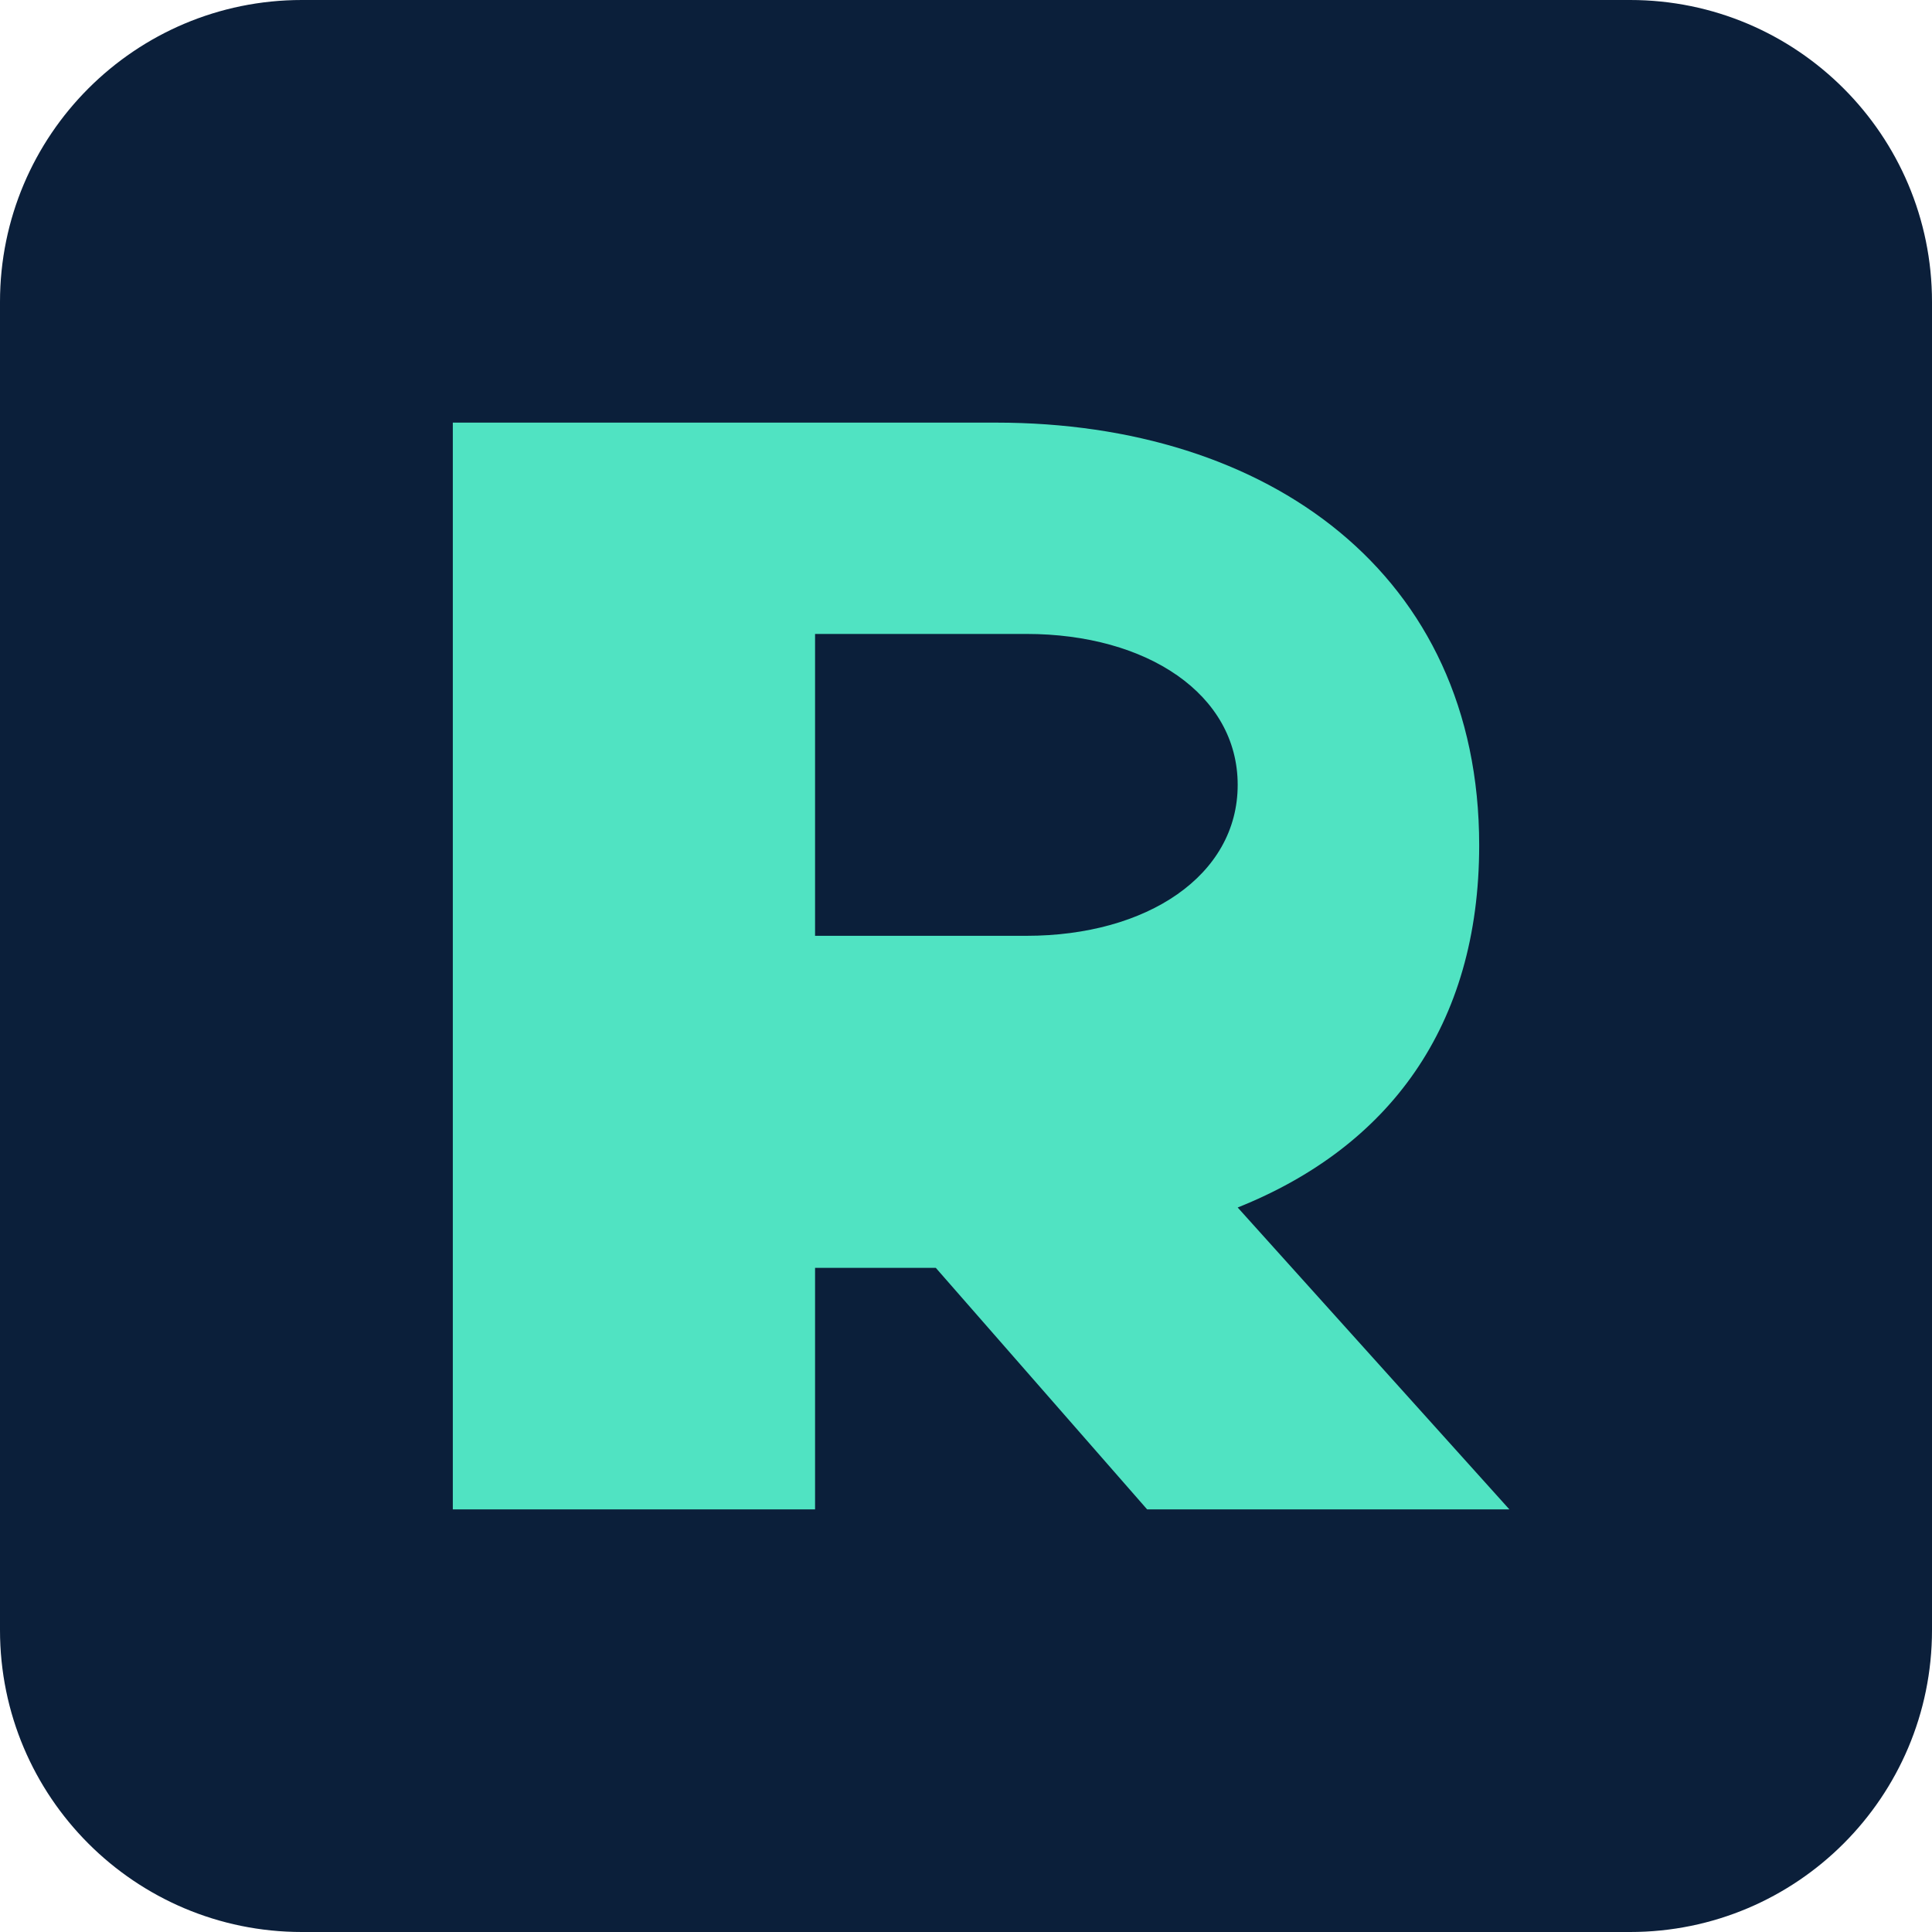
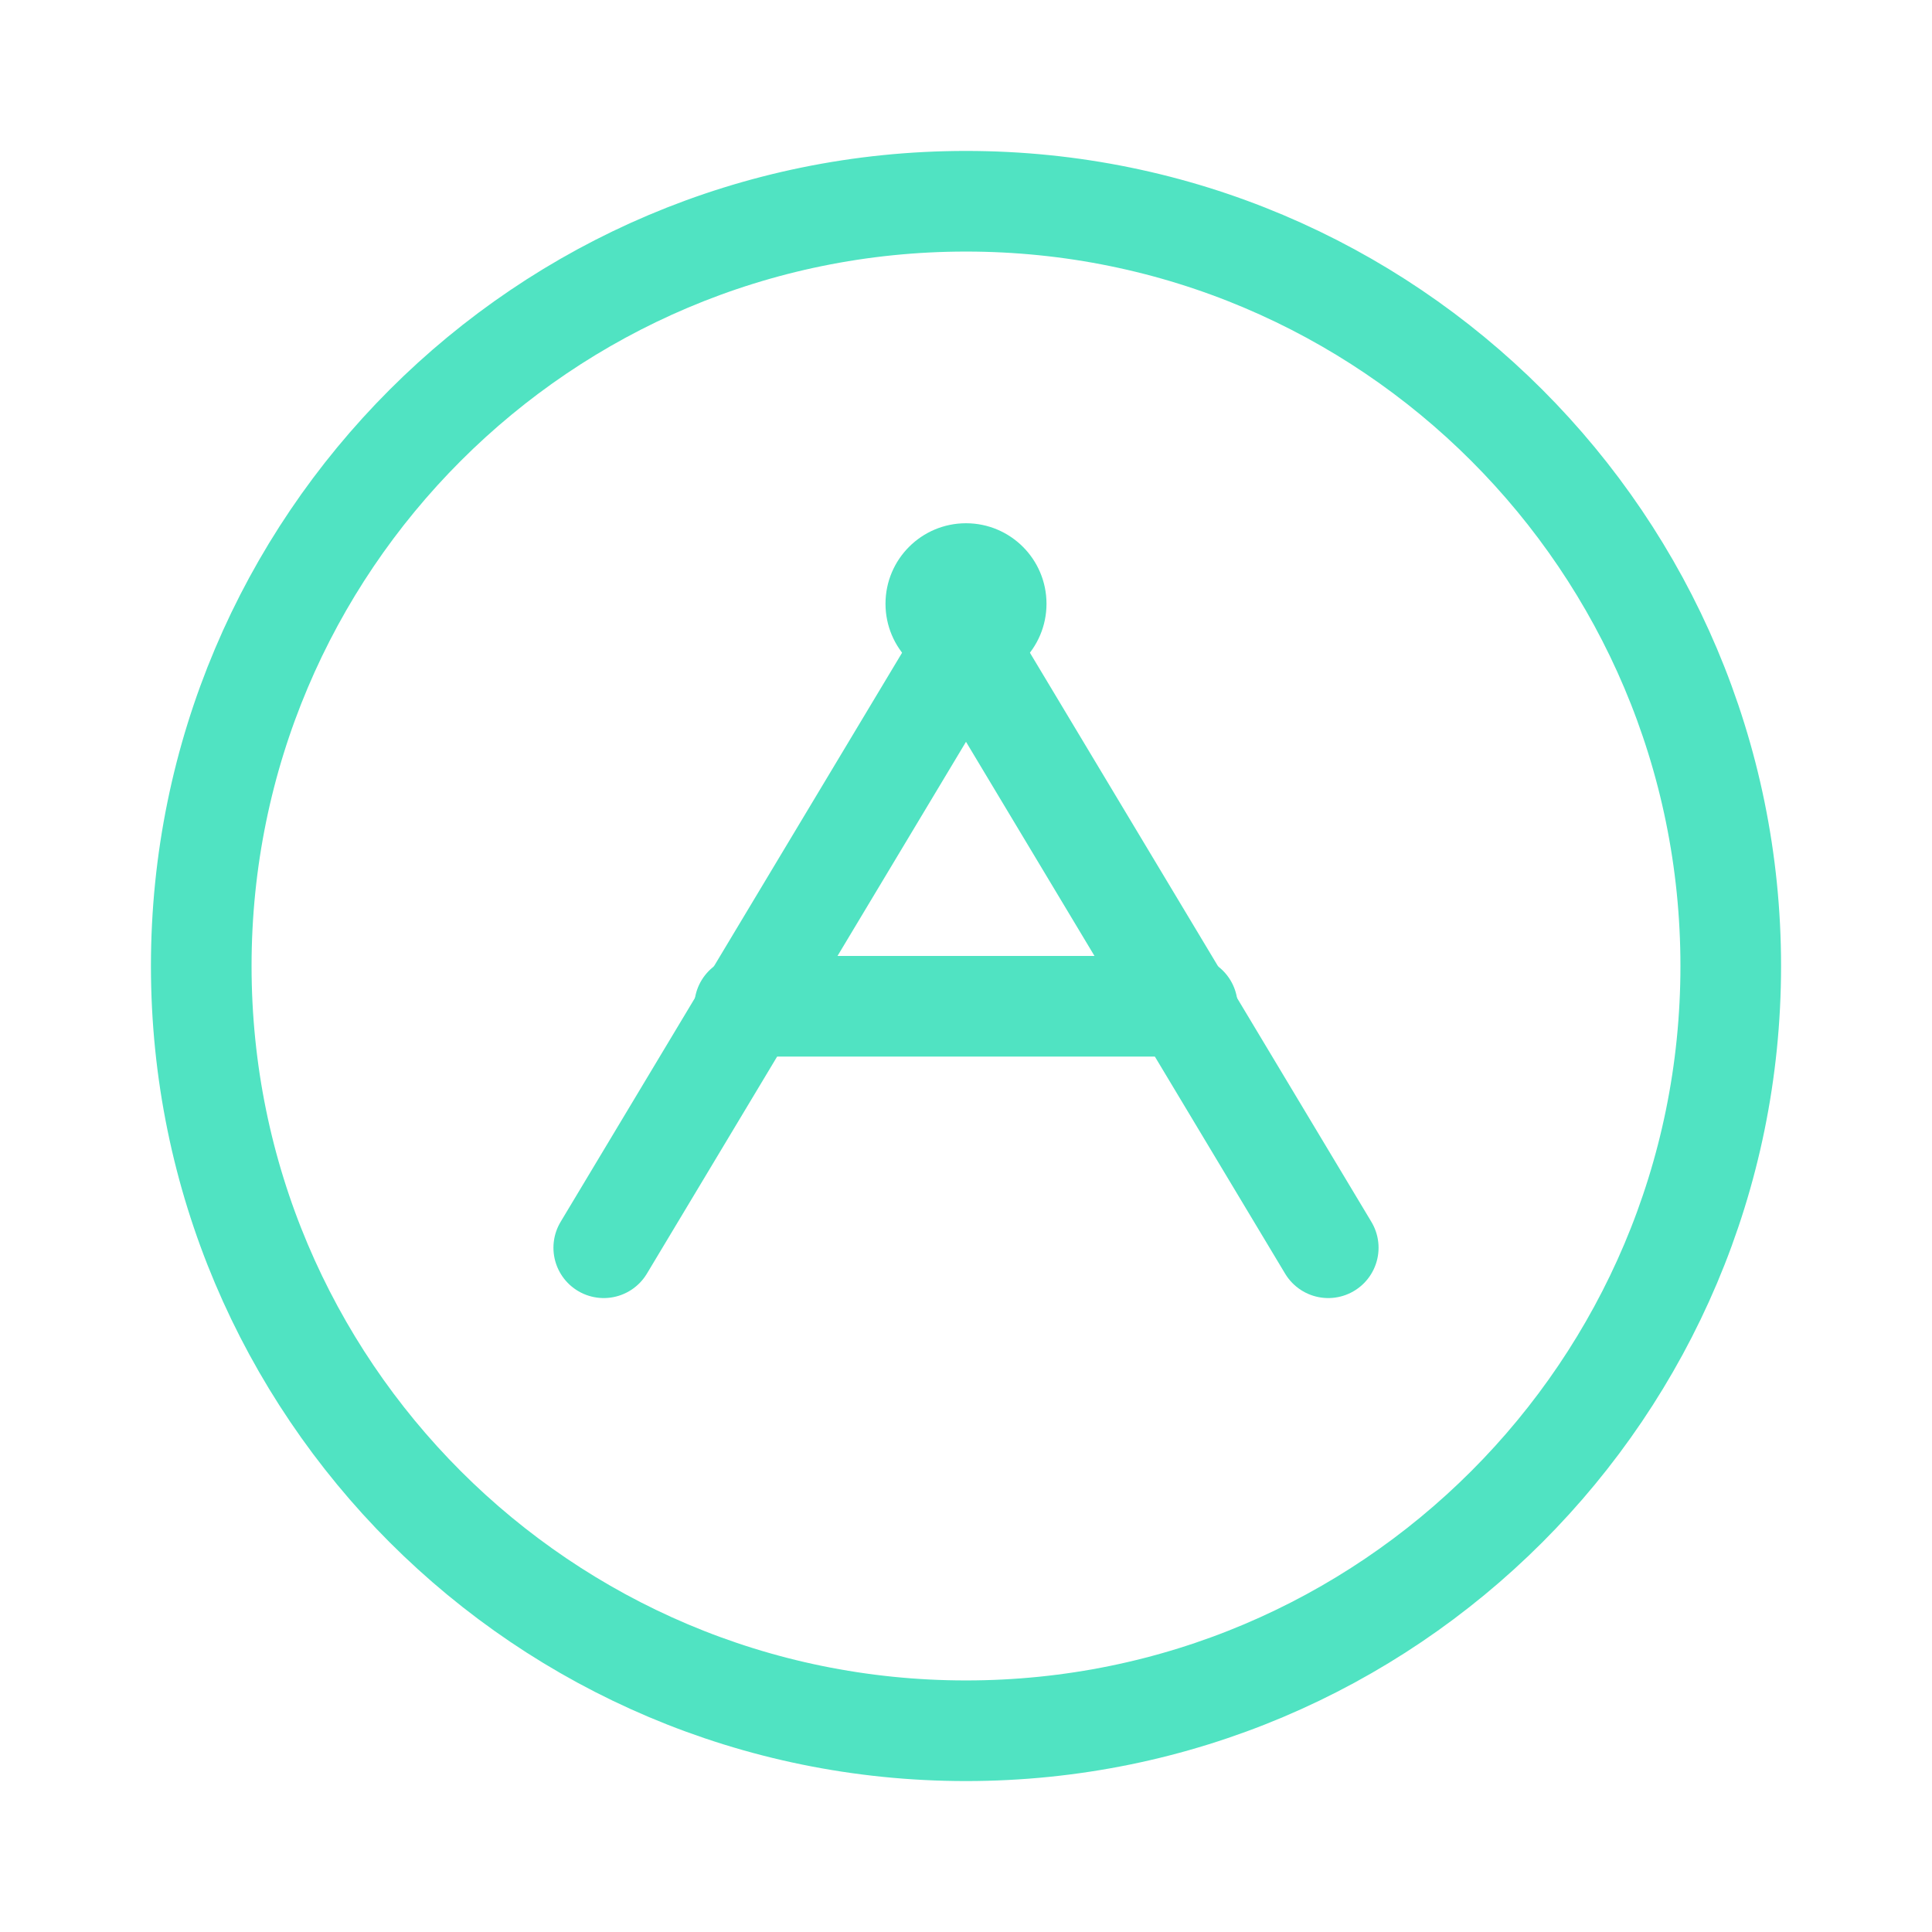
- <svg xmlns="http://www.w3.org/2000/svg" viewBox="0 0 64 64">
-   <rect width="64" height="64" rx="10" fill="#0b1f3a" />
-   <path d="M15 50V14h18c9 0 16 5 16 14 0 6-3 10-8 12l9 10H38l-7-8h-4v8H15zm12-19h7c4 0 7-2 7-5s-3-5-7-5h-7v10z" fill="#50e3c2" />
+ <svg xmlns="http://www.w3.org/2000/svg" viewBox="0 0 96 96" role="img" aria-label="AIOS">
+   <path d="M48 10a38 38 0 1 0 0 76 38 38 0 1 0 0-76" fill="none" stroke="#50e3c2" stroke-width="5" stroke-linecap="round" />
+   <path d="M30 62l18-30 18 30" fill="none" stroke="#50e3c2" stroke-width="5" stroke-linejoin="round" stroke-linecap="round" />
+   <path d="M37 50l22 0" fill="none" stroke="#50e3c2" stroke-width="5" stroke-linecap="round" />
+   <ellipse cx="48" cy="30" rx="4" ry="4" fill="#50e3c2" />
</svg>
